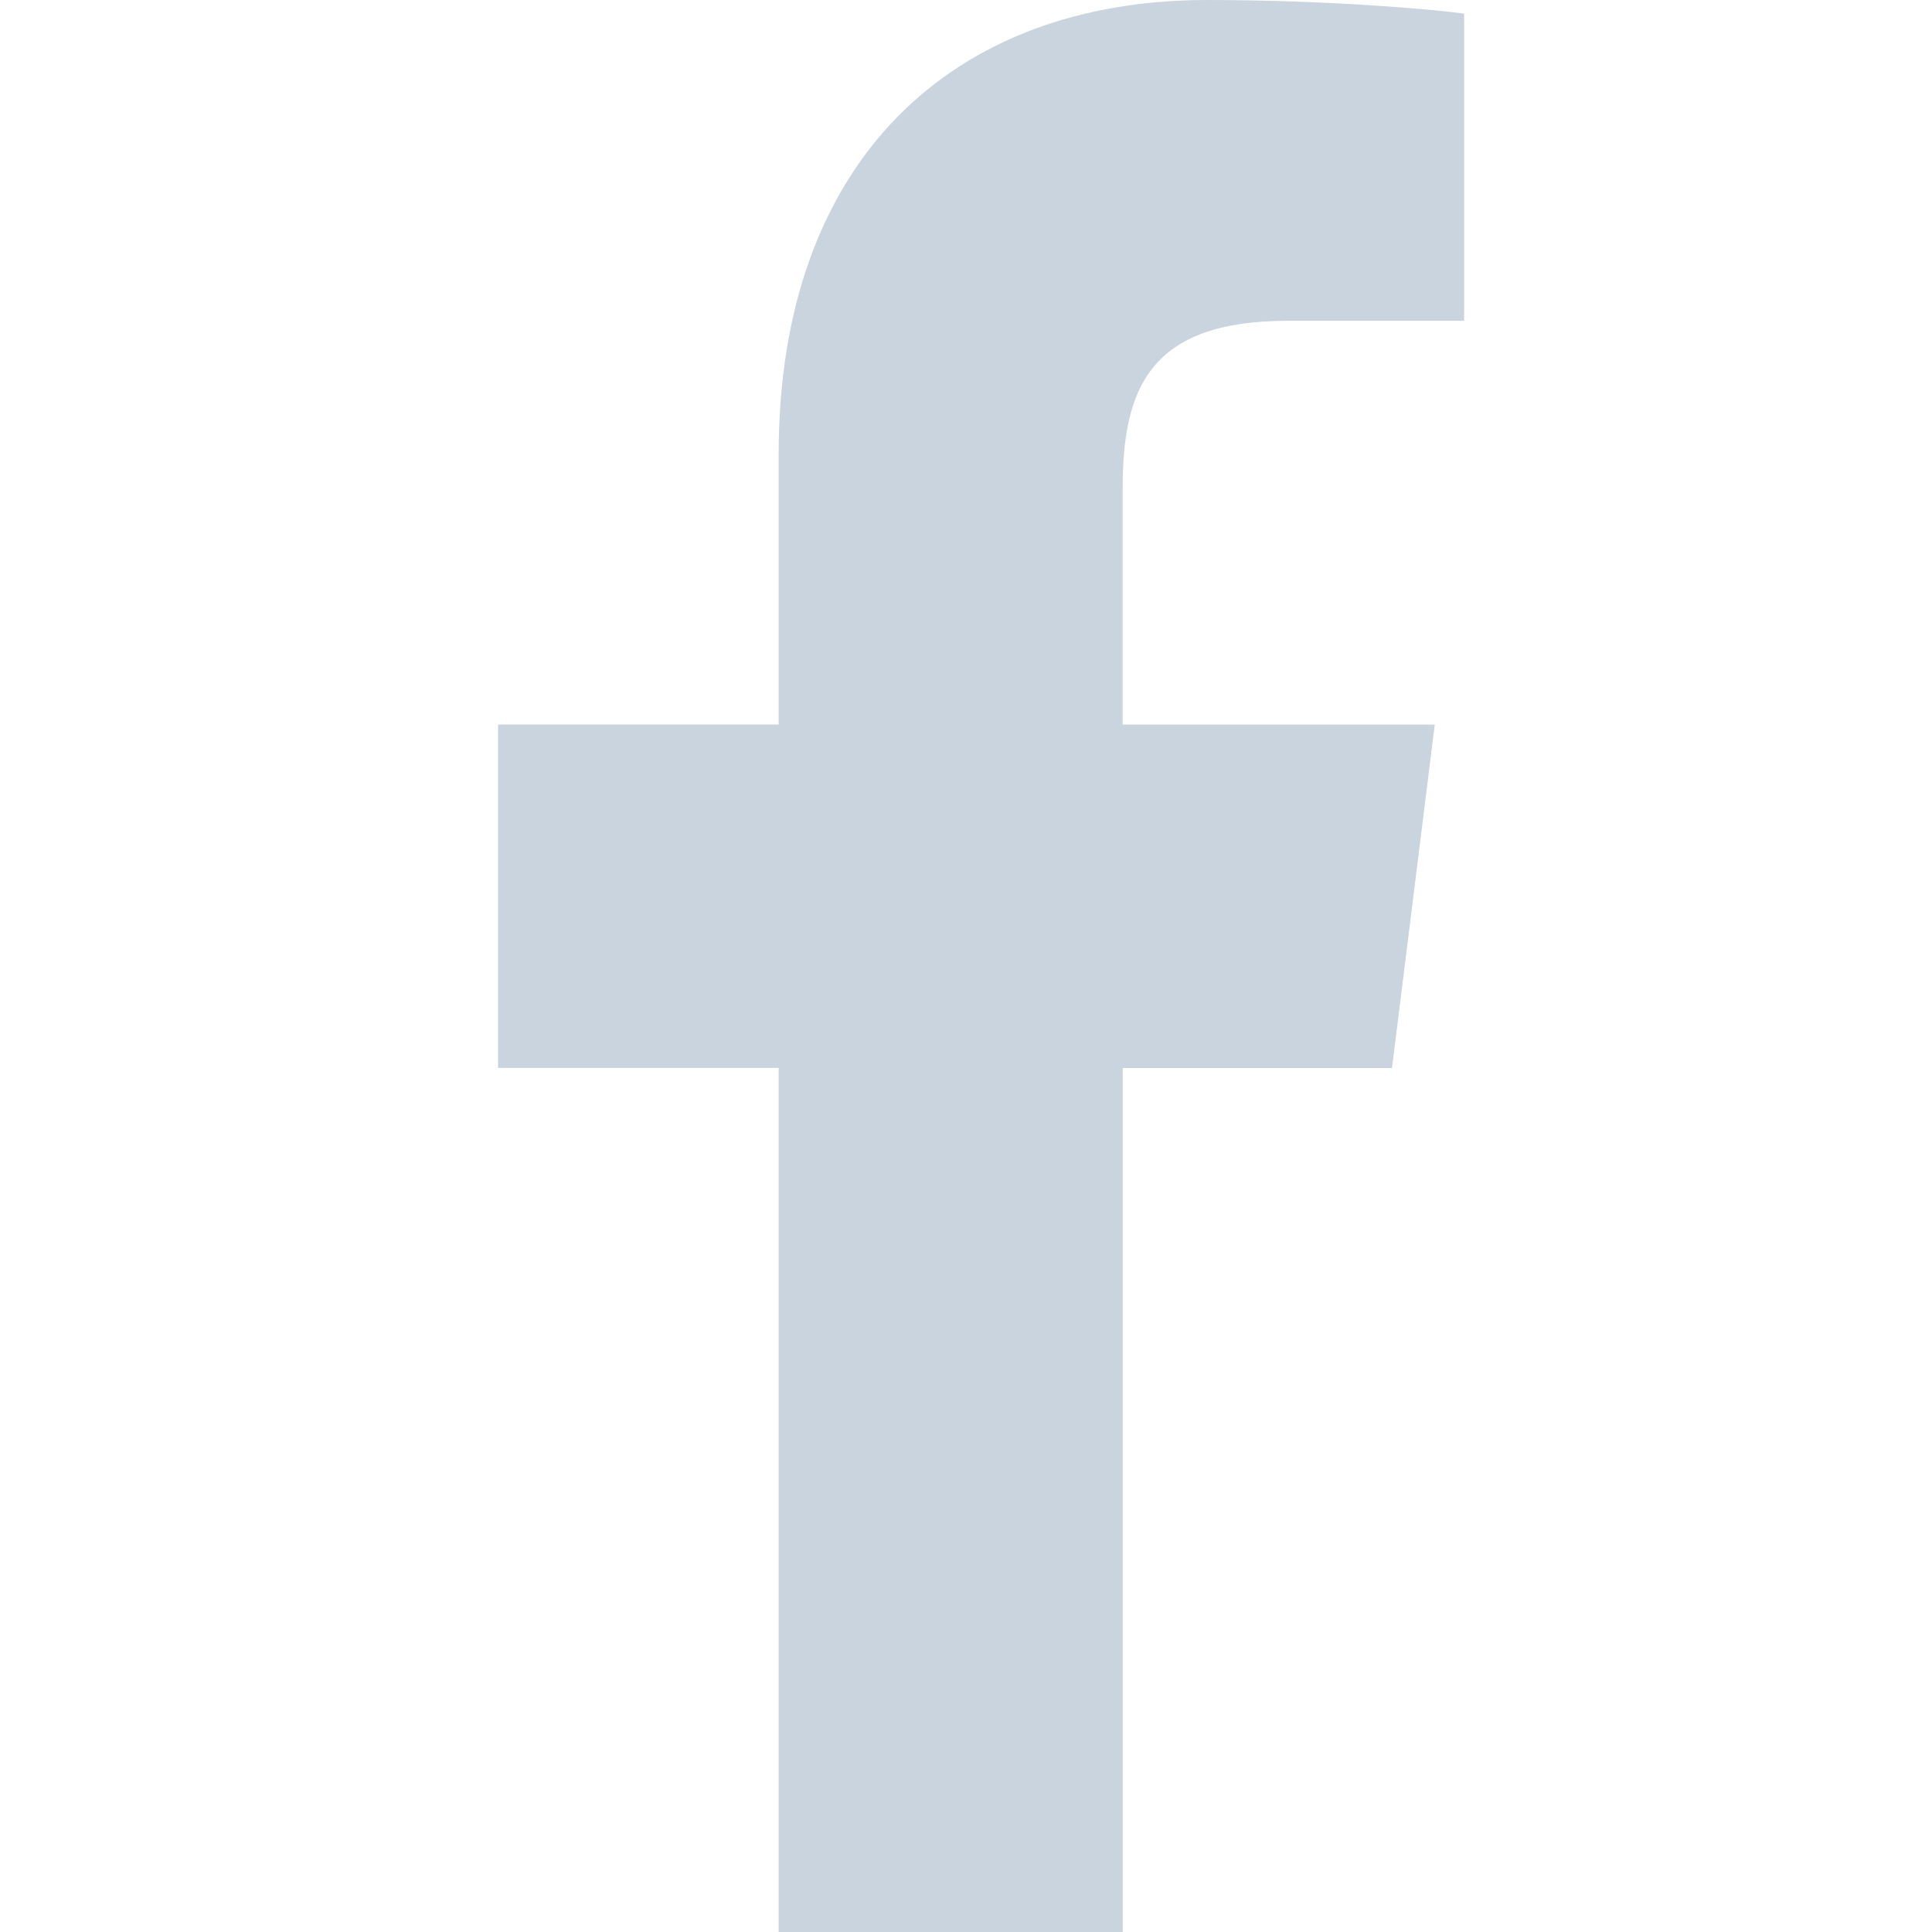
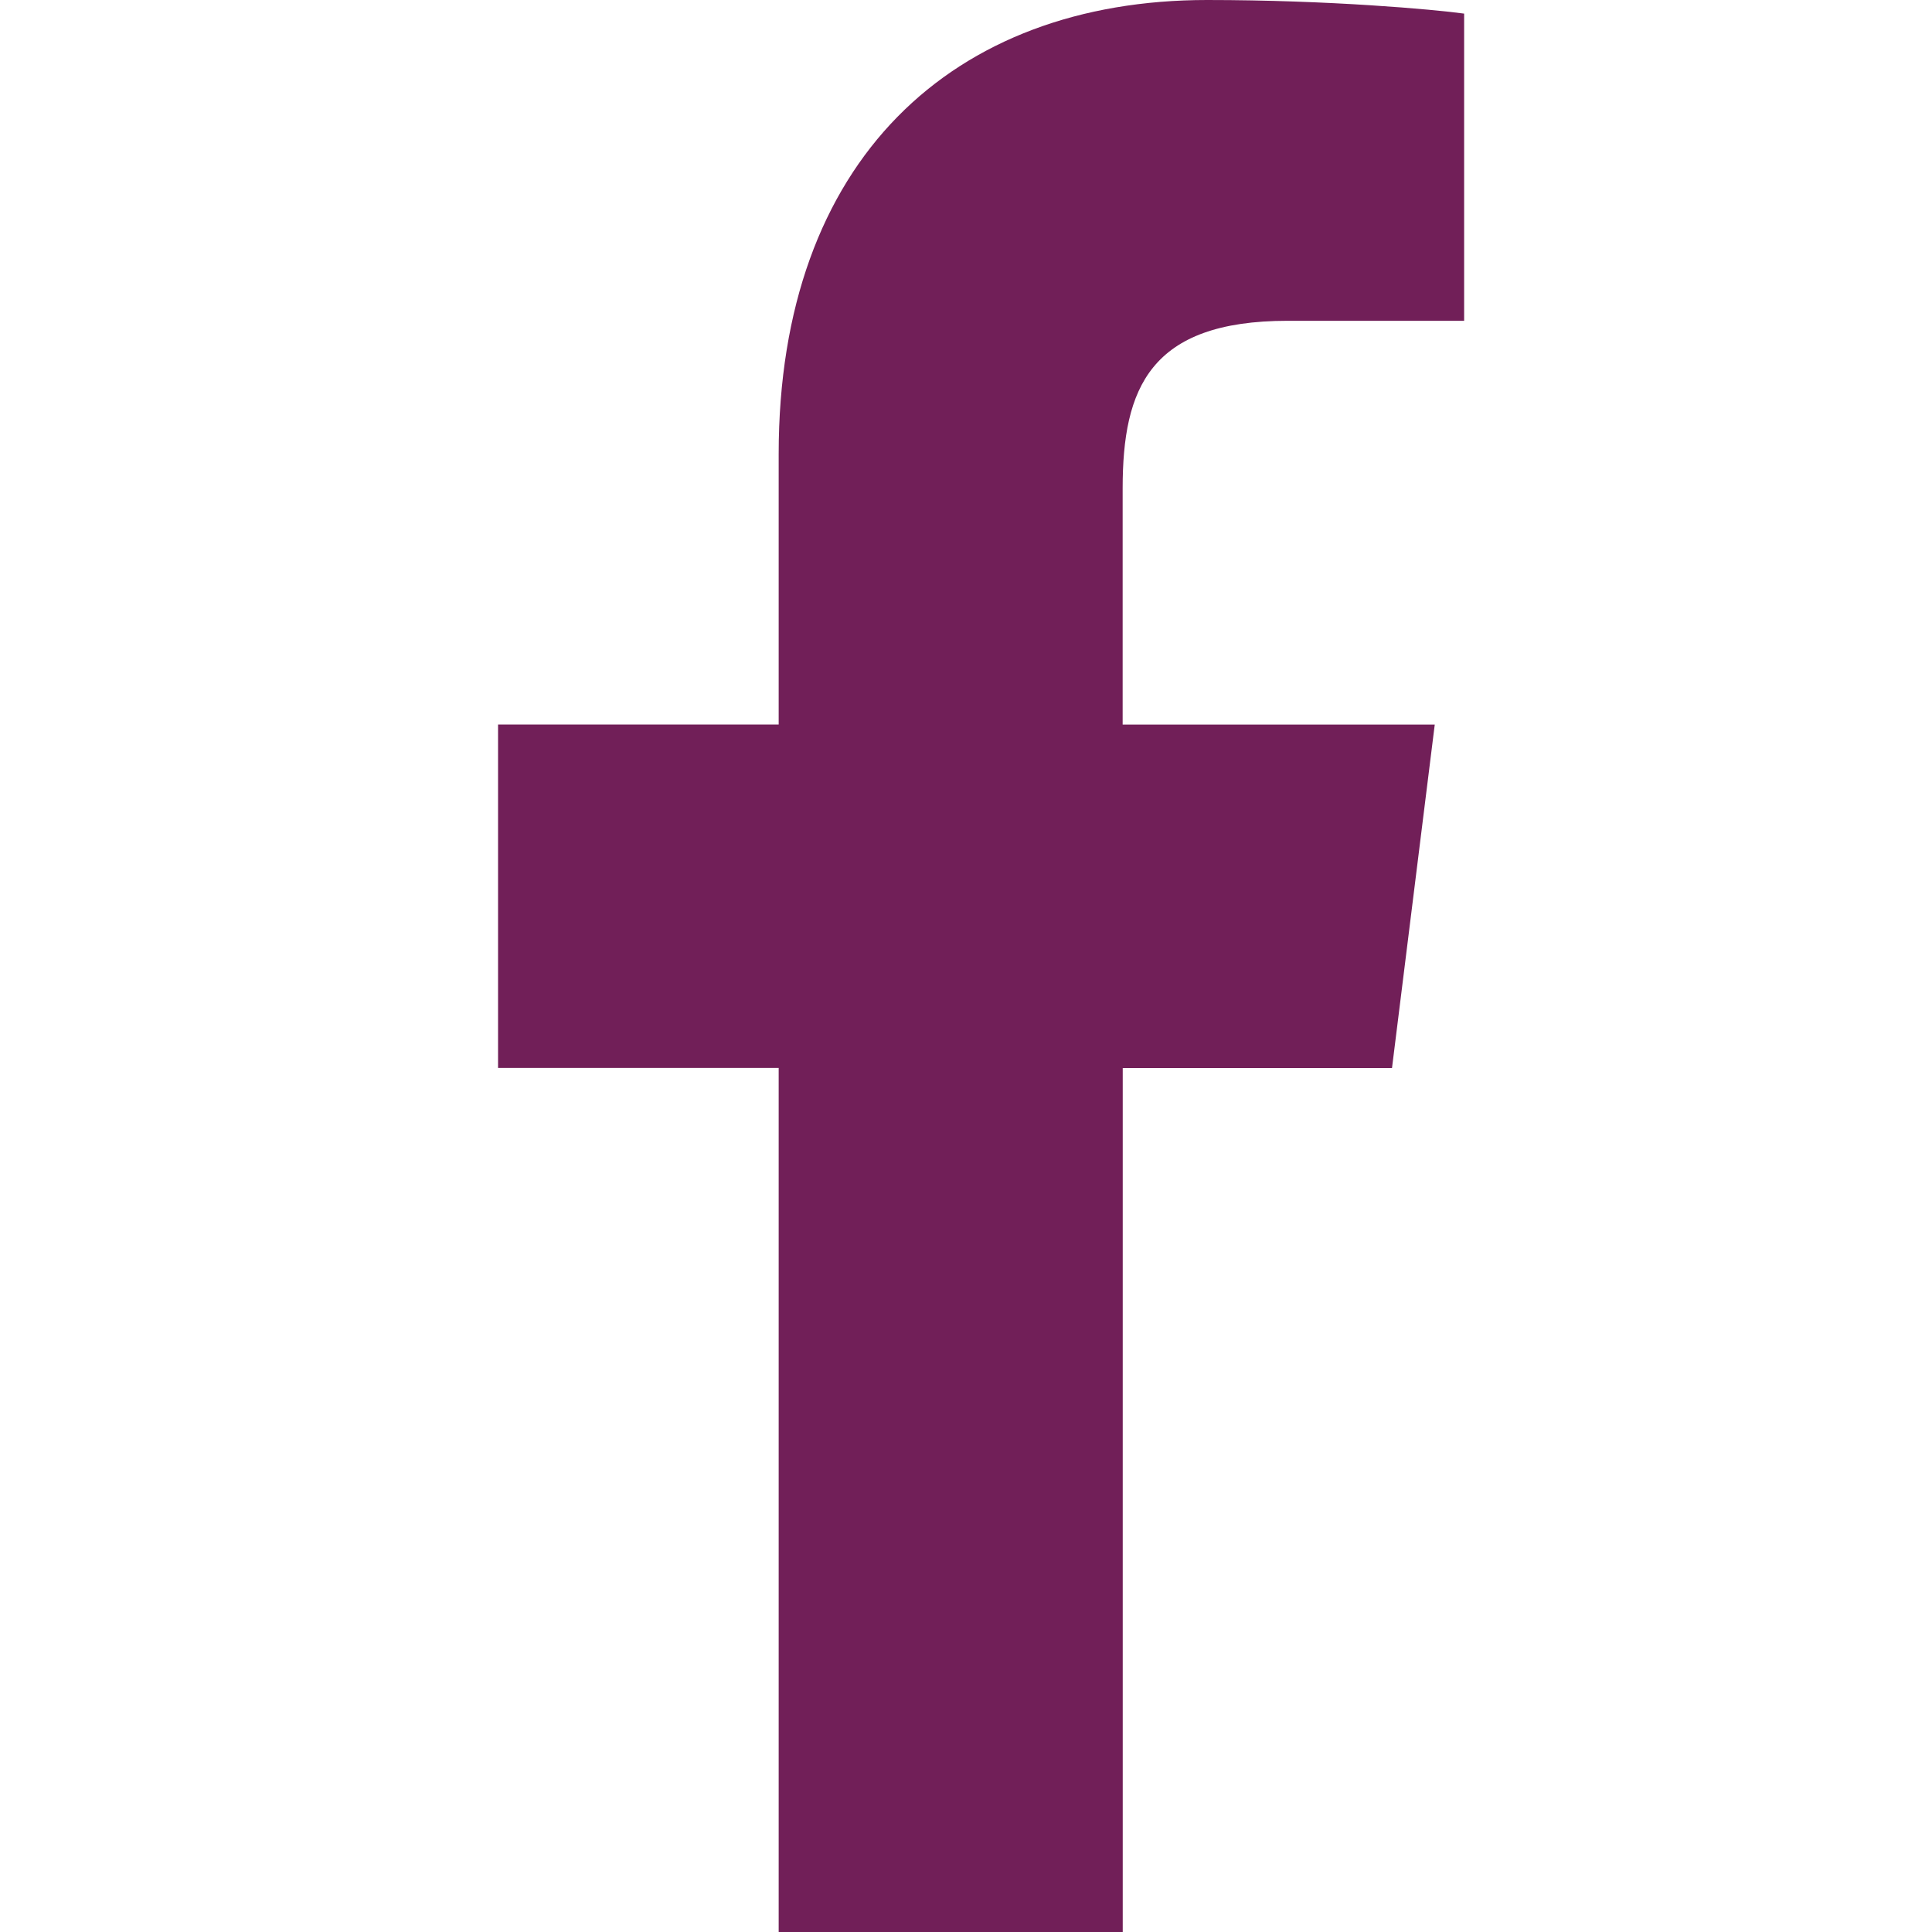
<svg xmlns="http://www.w3.org/2000/svg" id="Bold" enable-background="new 0 0 24 24" height="512px" viewBox="0 0 24 24" width="512px">
  <g>
-     <path d="m15.997 3.985h2.191v-3.816c-.378-.052-1.678-.169-3.192-.169-3.159 0-5.323 1.987-5.323 5.639v3.361h-3.486v4.266h3.486v10.734h4.274v-10.733h3.345l.531-4.266h-3.877v-2.939c.001-1.233.333-2.077 2.051-2.077z" data-original="#000000" class="active-path" data-old_color="#000000" fill="#c9d4de" />
+     <path d="m15.997 3.985h2.191v-3.816c-.378-.052-1.678-.169-3.192-.169-3.159 0-5.323 1.987-5.323 5.639v3.361h-3.486v4.266h3.486v10.734h4.274v-10.733h3.345l.531-4.266h-3.877v-2.939c.001-1.233.333-2.077 2.051-2.077z" data-original="#000000" class="active-path" data-old_color="#000000" fill="#711F58" />
  </g>
</svg>
